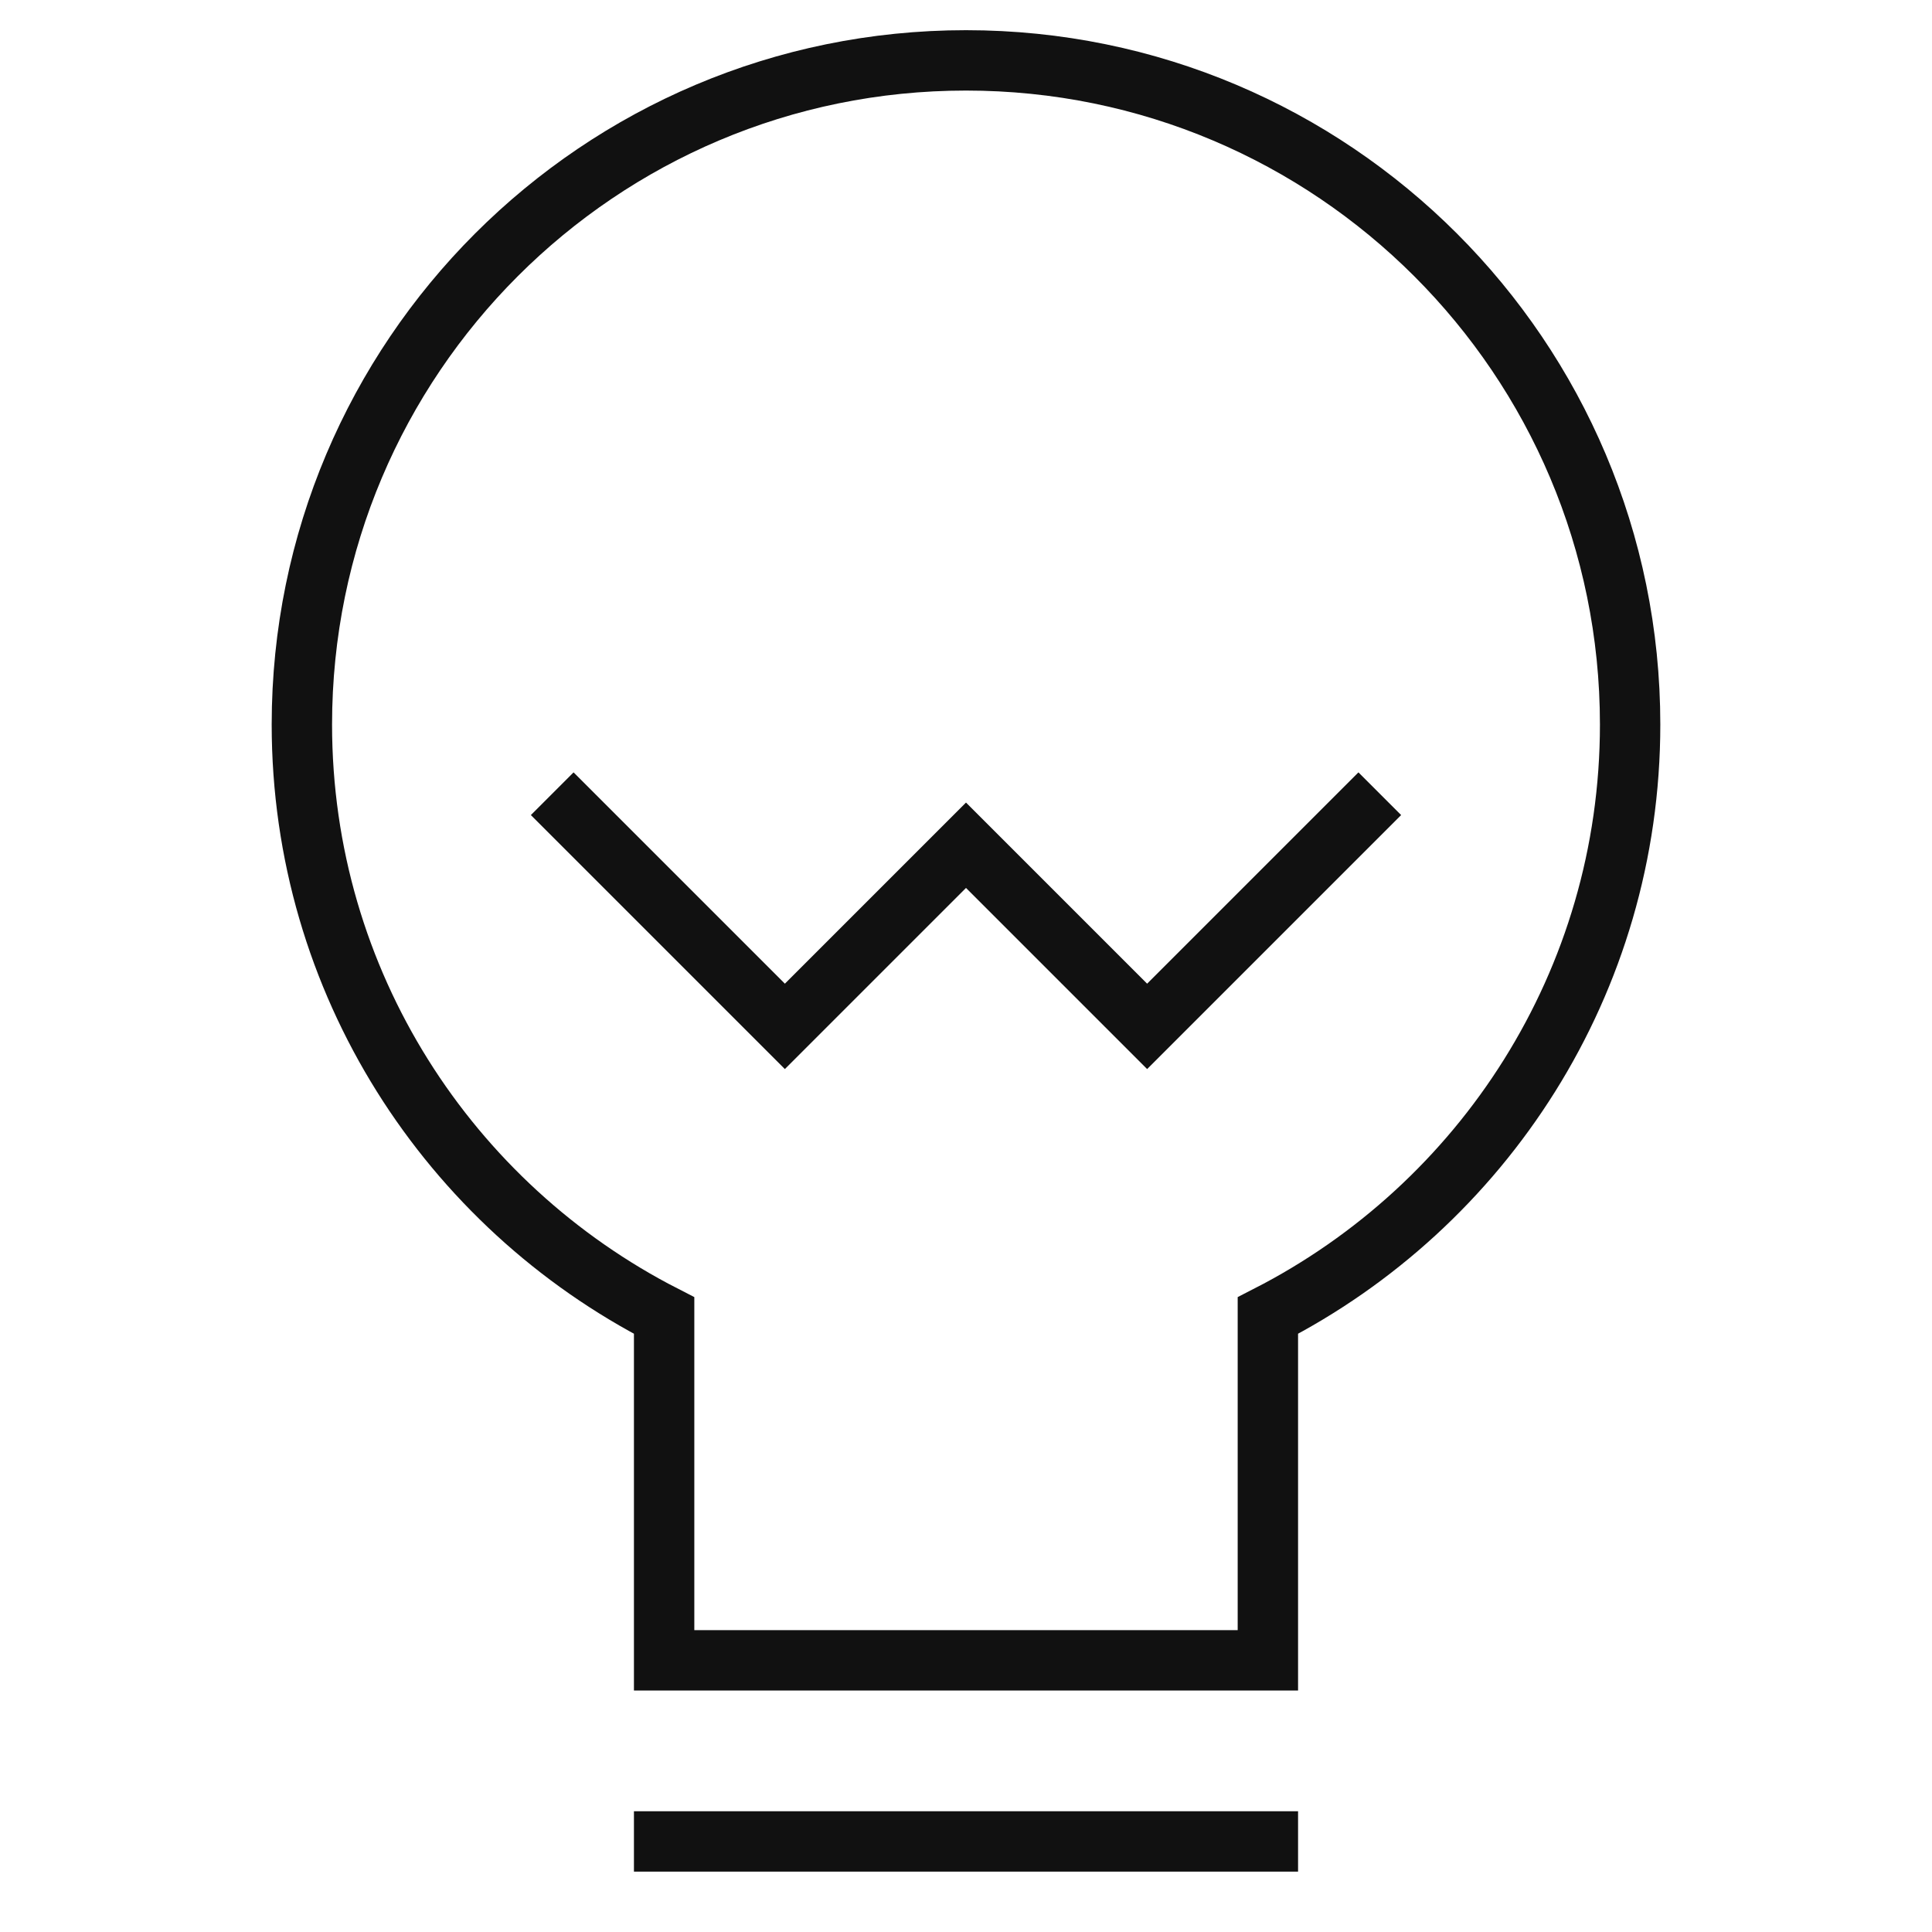
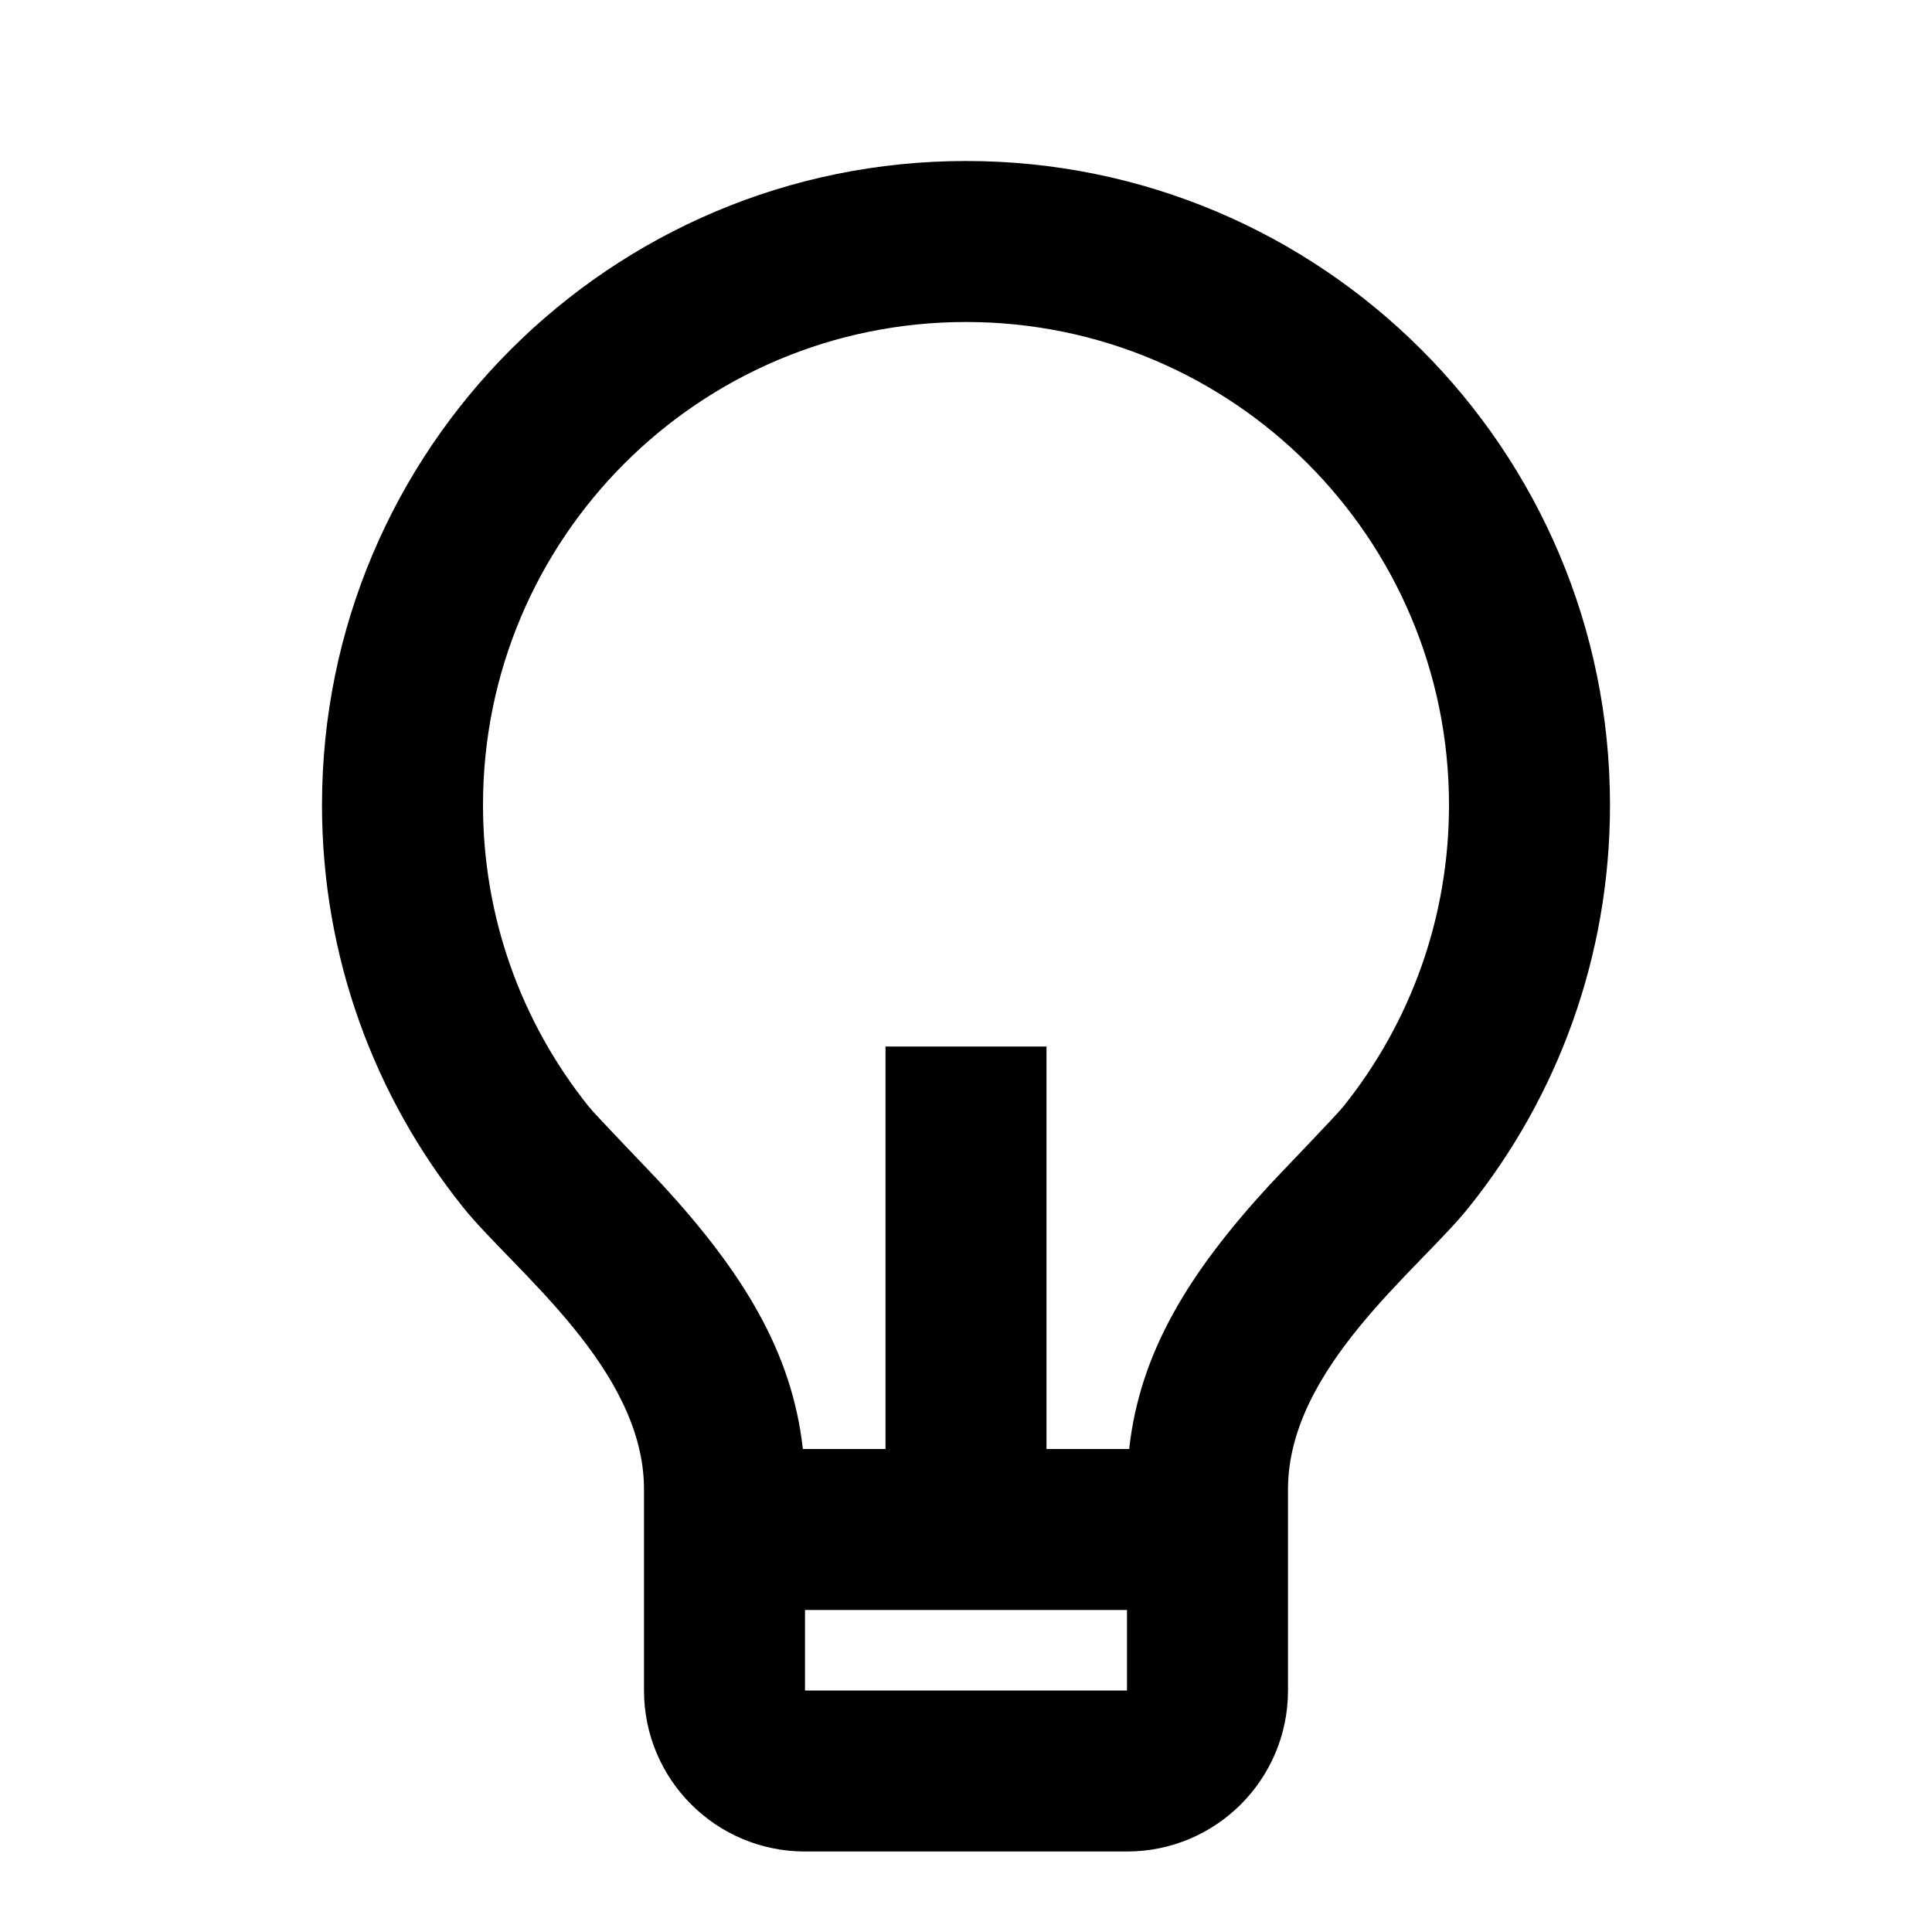
- <svg xmlns="http://www.w3.org/2000/svg" width="64" height="64" viewBox="0 0 64 64">
-   <g class="nc-icon-wrapper" stroke-linecap="square" stroke-linejoin="miter" stroke-width="2" fill="#111111" stroke="#111111">
-     <path fill="none" stroke="#111111" stroke-miterlimit="10" d="M54,24 c0-12.15-9.85-22-22-22s-22,9.85-22,22c0,8.545,4.882,15.936,12,19.579V55h20V43.579C49.118,39.936,54,32.545,54,24z" />
-     <line data-color="color-2" fill="none" stroke-miterlimit="10" x1="22" y1="61" x2="42" y2="61" />
-     <polyline data-color="color-2" fill="none" stroke-miterlimit="10" points=" 19,27 26,34 32,28 38,34 45,27 " />
-   </g>
+ <svg xmlns="http://www.w3.org/2000/svg" width="64" height="64" viewBox="0 0 24 24">
+   <path d="M9.973 18H11V13H13V18H14.027C14.159 16.798 14.772 15.806 15.768 14.723C15.88 14.601 16.599 13.856 16.684 13.75C17.532 12.693 18 11.385 18 10C18 6.686 15.314 4 12 4C8.686 4 6 6.686 6 10C6 11.384 6.468 12.692 7.315 13.748C7.4 13.855 8.121 14.601 8.232 14.722C9.228 15.806 9.841 16.798 9.973 18ZM10 20V21H14V20H10ZM5.754 14.999C4.656 13.63 4 11.892 4 10C4 5.582 7.582 2 12 2C16.418 2 20 5.582 20 10C20 11.893 19.343 13.632 18.244 15.001C17.624 15.775 16 17 16 18.5V21C16 22.105 15.105 23 14 23H10C8.895 23 8 22.105 8 21V18.5C8 17 6.375 15.774 5.754 14.999Z" />
</svg>
